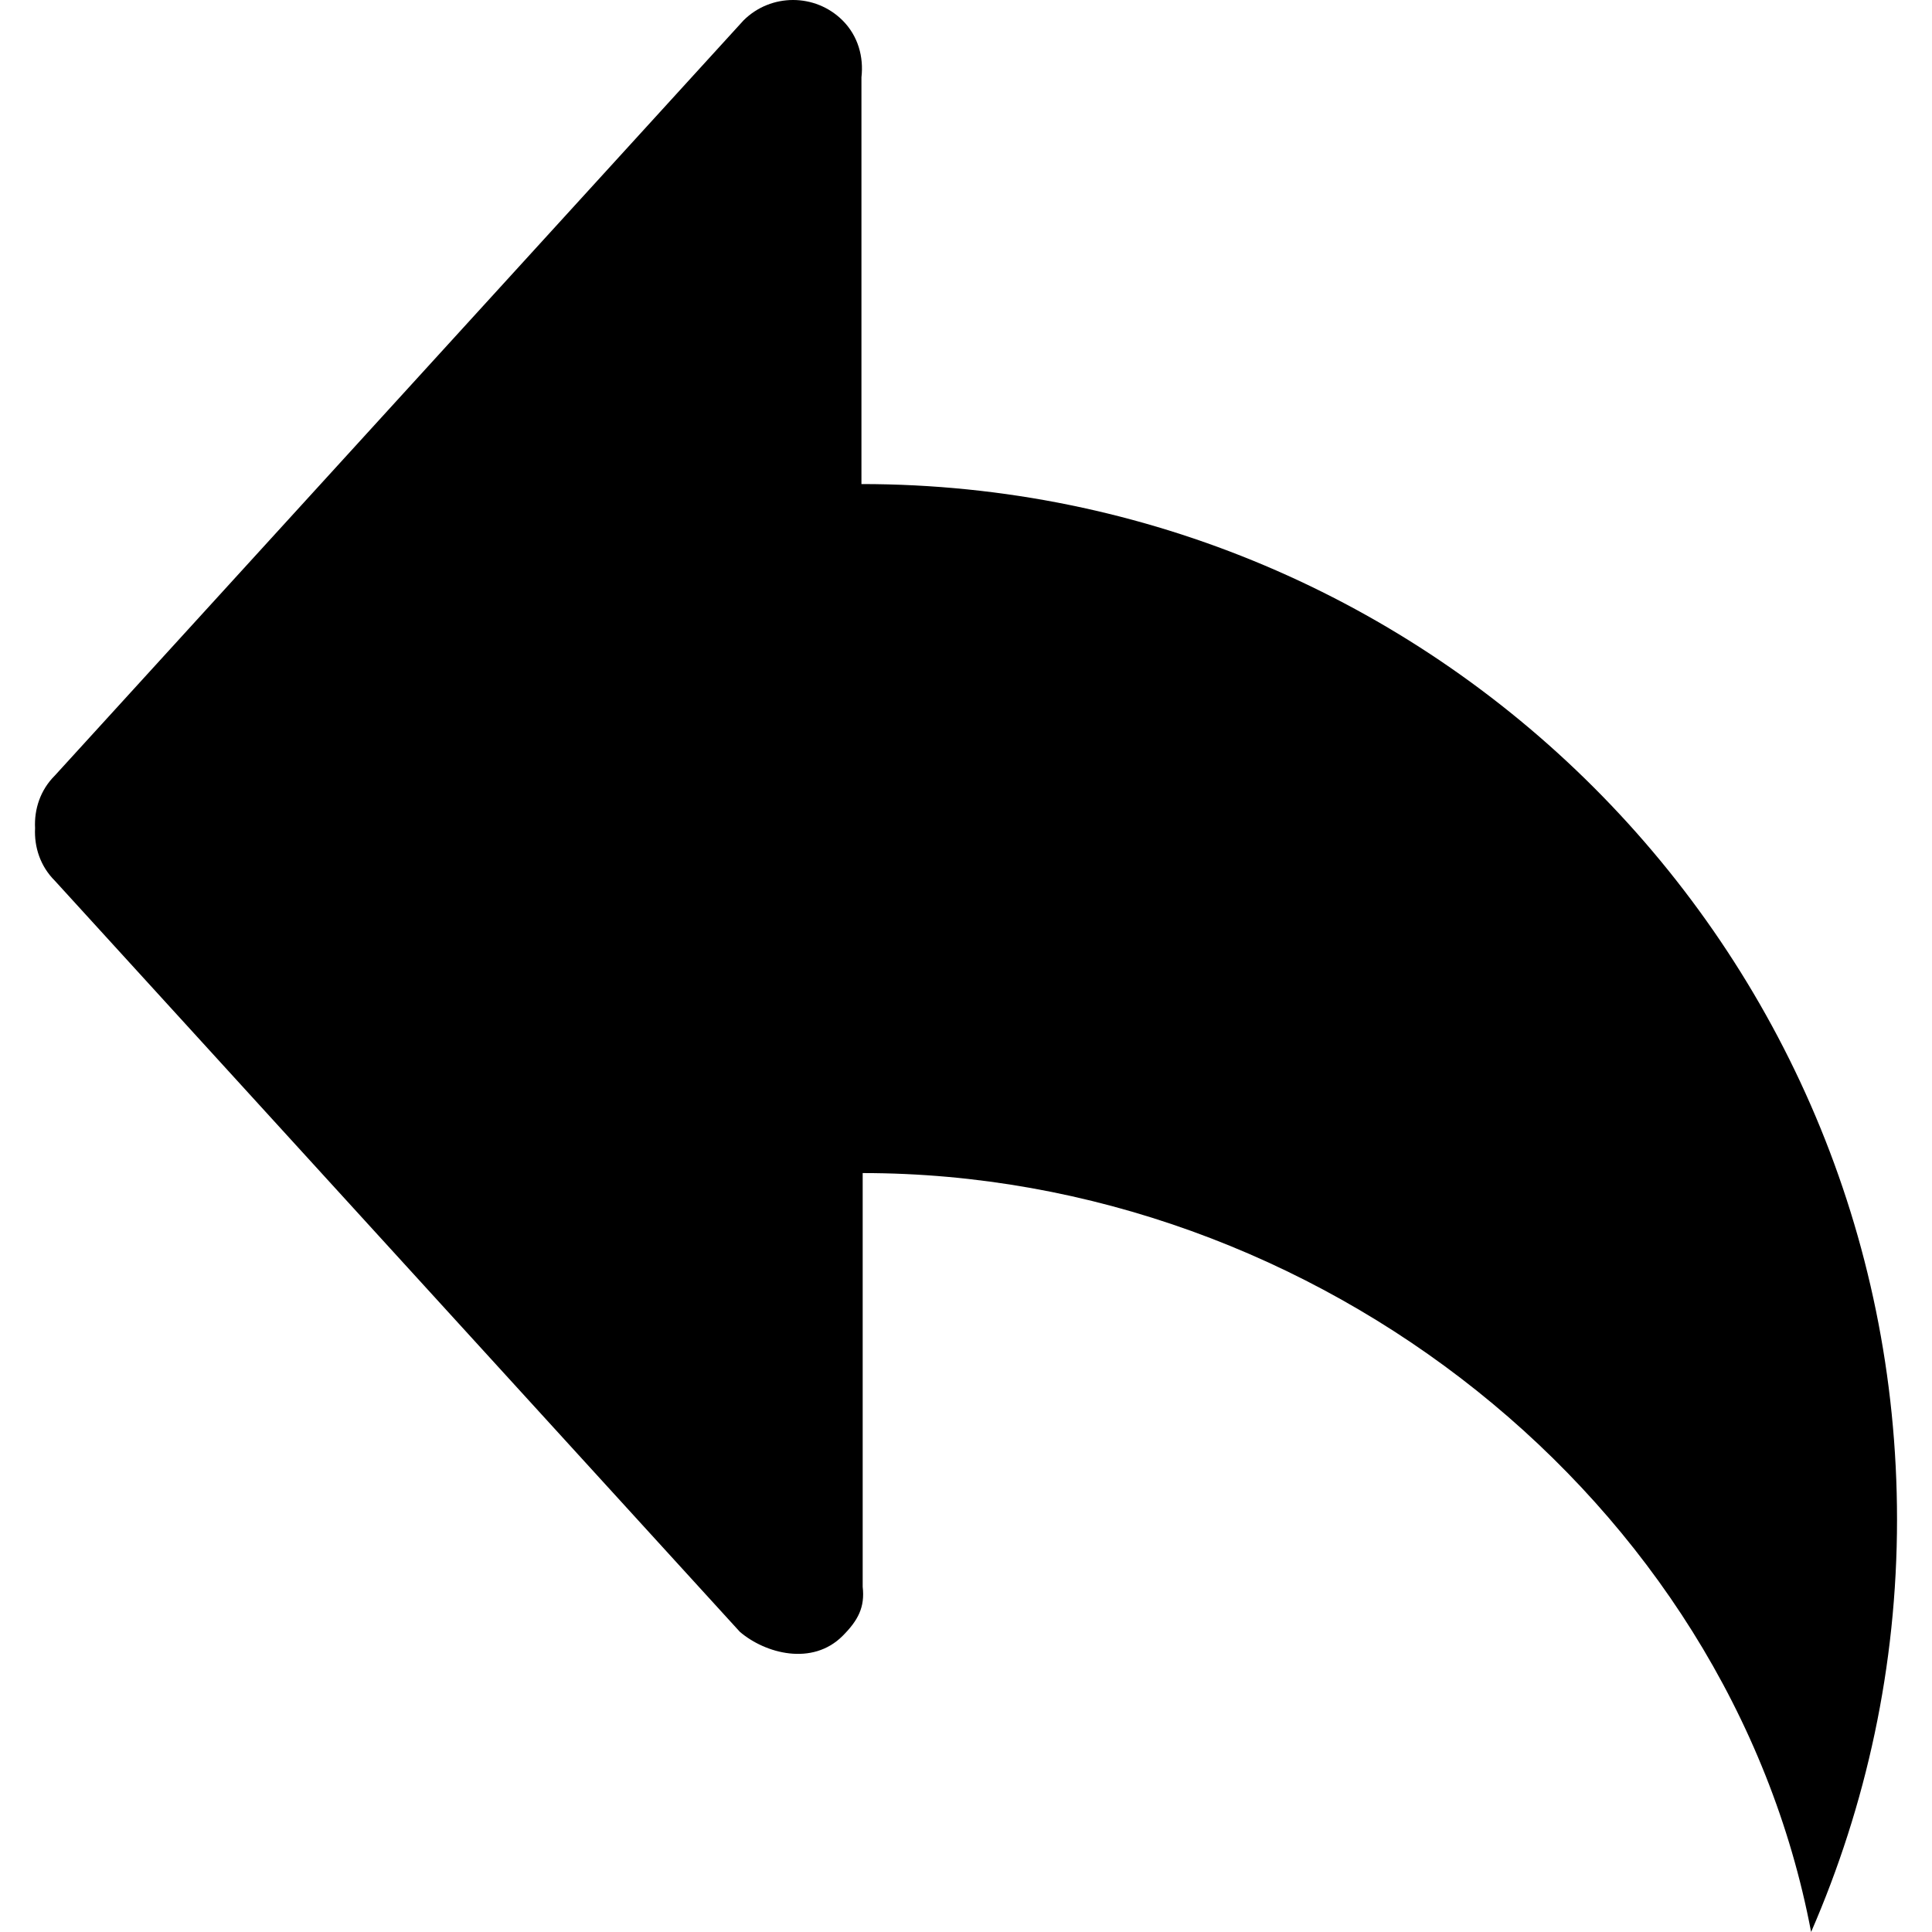
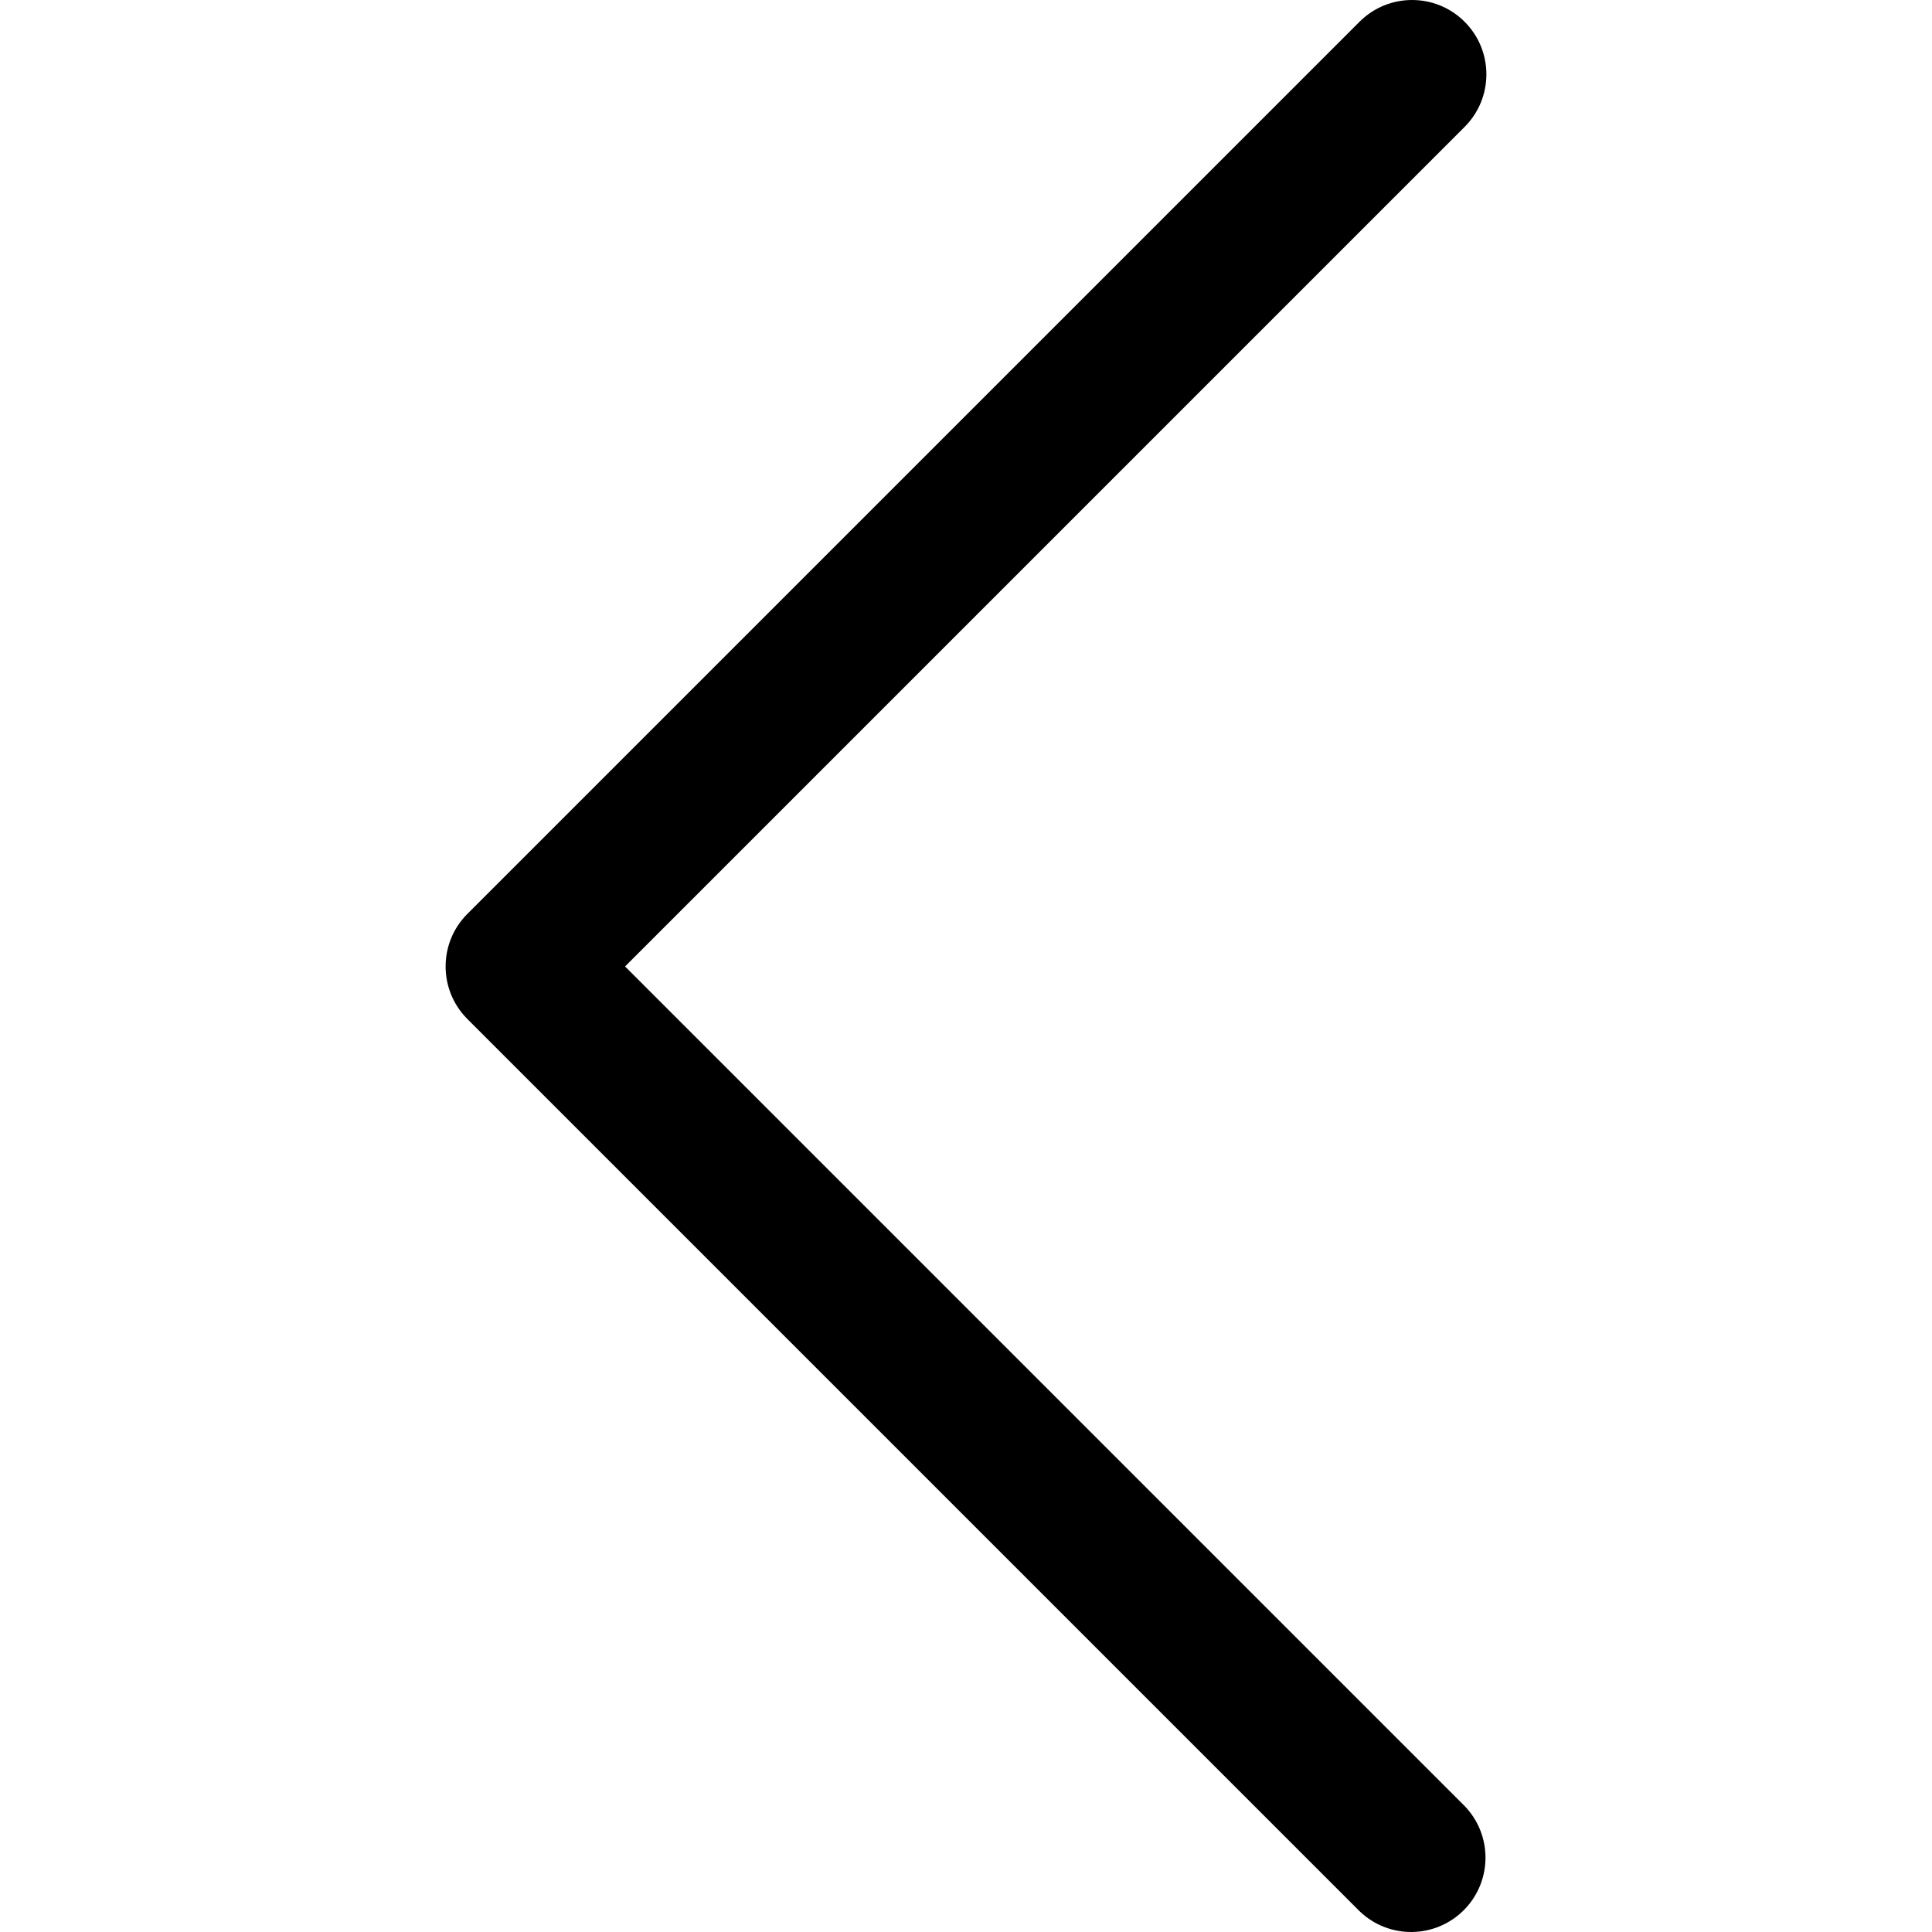
- <svg xmlns="http://www.w3.org/2000/svg" version="1.1" id="Capa_1" x="0px" y="0px" width="634.975px" height="634.975px" viewBox="0 0 634.975 634.975" style="enable-background:new 0 0 634.975 634.975;" xml:space="preserve">
+ <svg xmlns="http://www.w3.org/2000/svg" version="1.1" id="Capa_1" x="0px" y="0px" viewBox="0 0 443.52 443.52" style="enable-background:new 0 0 443.52 443.52;" xml:space="preserve">
  <g>
-     <g id="_x31_">
-       <g>
-         <path d="M283.123,159.091V25.423c0.771-6.686-1.065-13.598-6.232-18.743c-8.975-8.907-23.524-8.907-32.5,0L18.03,254.889     c-4.782,4.759-6.822,11.06-6.504,17.292c-0.317,6.232,1.722,12.533,6.504,17.292l225.137,246.849     c8.408,7.184,23.819,11.264,33.746,1.359c5.145-5.145,7.388-9.473,6.618-16.158c0,0,0-122.586,0-135.98     c149.578,0,284.855,107.695,311.711,249.432c18.085-41.564,28.238-87.344,28.238-135.572     C623.48,311.457,471.093,159.091,283.123,159.091z" />
-       </g>
+     <g>
+       <path d="M143.492,221.863L336.226,29.129c6.663-6.664,6.663-17.468,0-24.132c-6.665-6.662-17.468-6.662-24.132,0l-204.8,204.8    c-6.662,6.664-6.662,17.468,0,24.132l204.8,204.8c6.78,6.548,17.584,6.36,24.132-0.42c6.387-6.614,6.387-17.099,0-23.712    L143.492,221.863z" />
    </g>
  </g>
  <g>
</g>
  <g>
</g>
  <g>
</g>
  <g>
</g>
  <g>
</g>
  <g>
</g>
  <g>
</g>
  <g>
</g>
  <g>
</g>
  <g>
</g>
  <g>
</g>
  <g>
</g>
  <g>
</g>
  <g>
</g>
  <g>
</g>
</svg>
